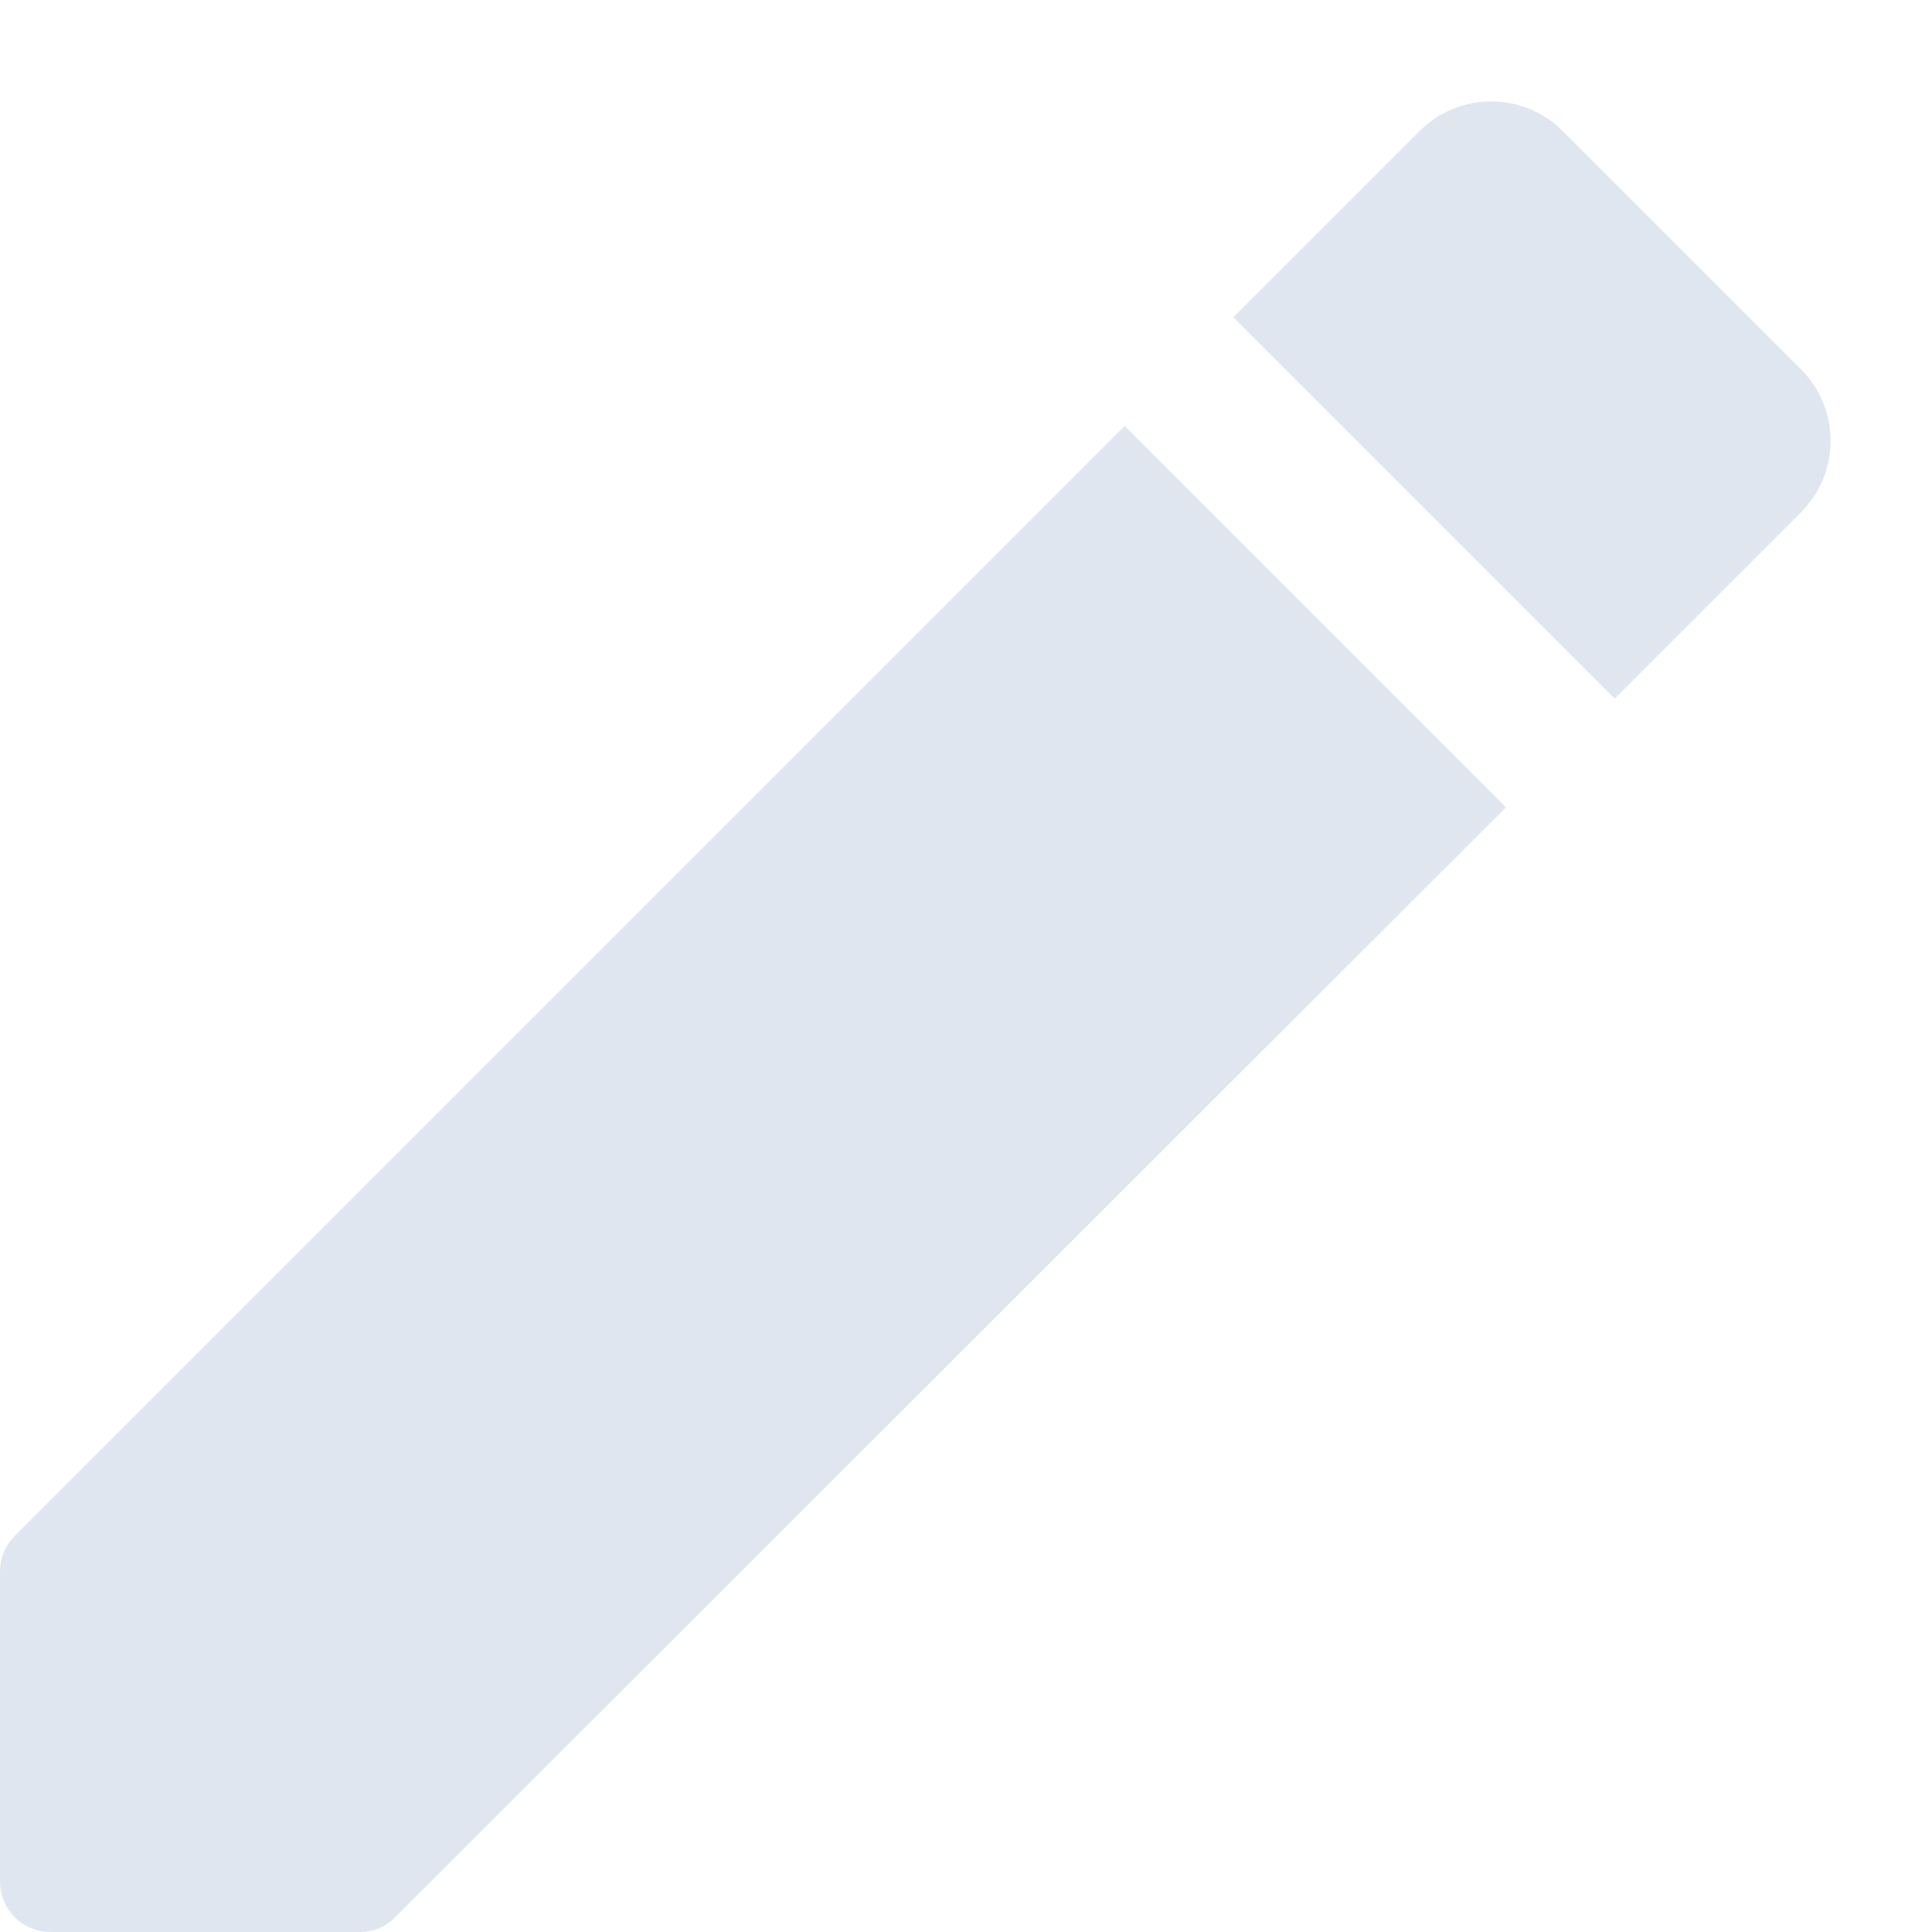
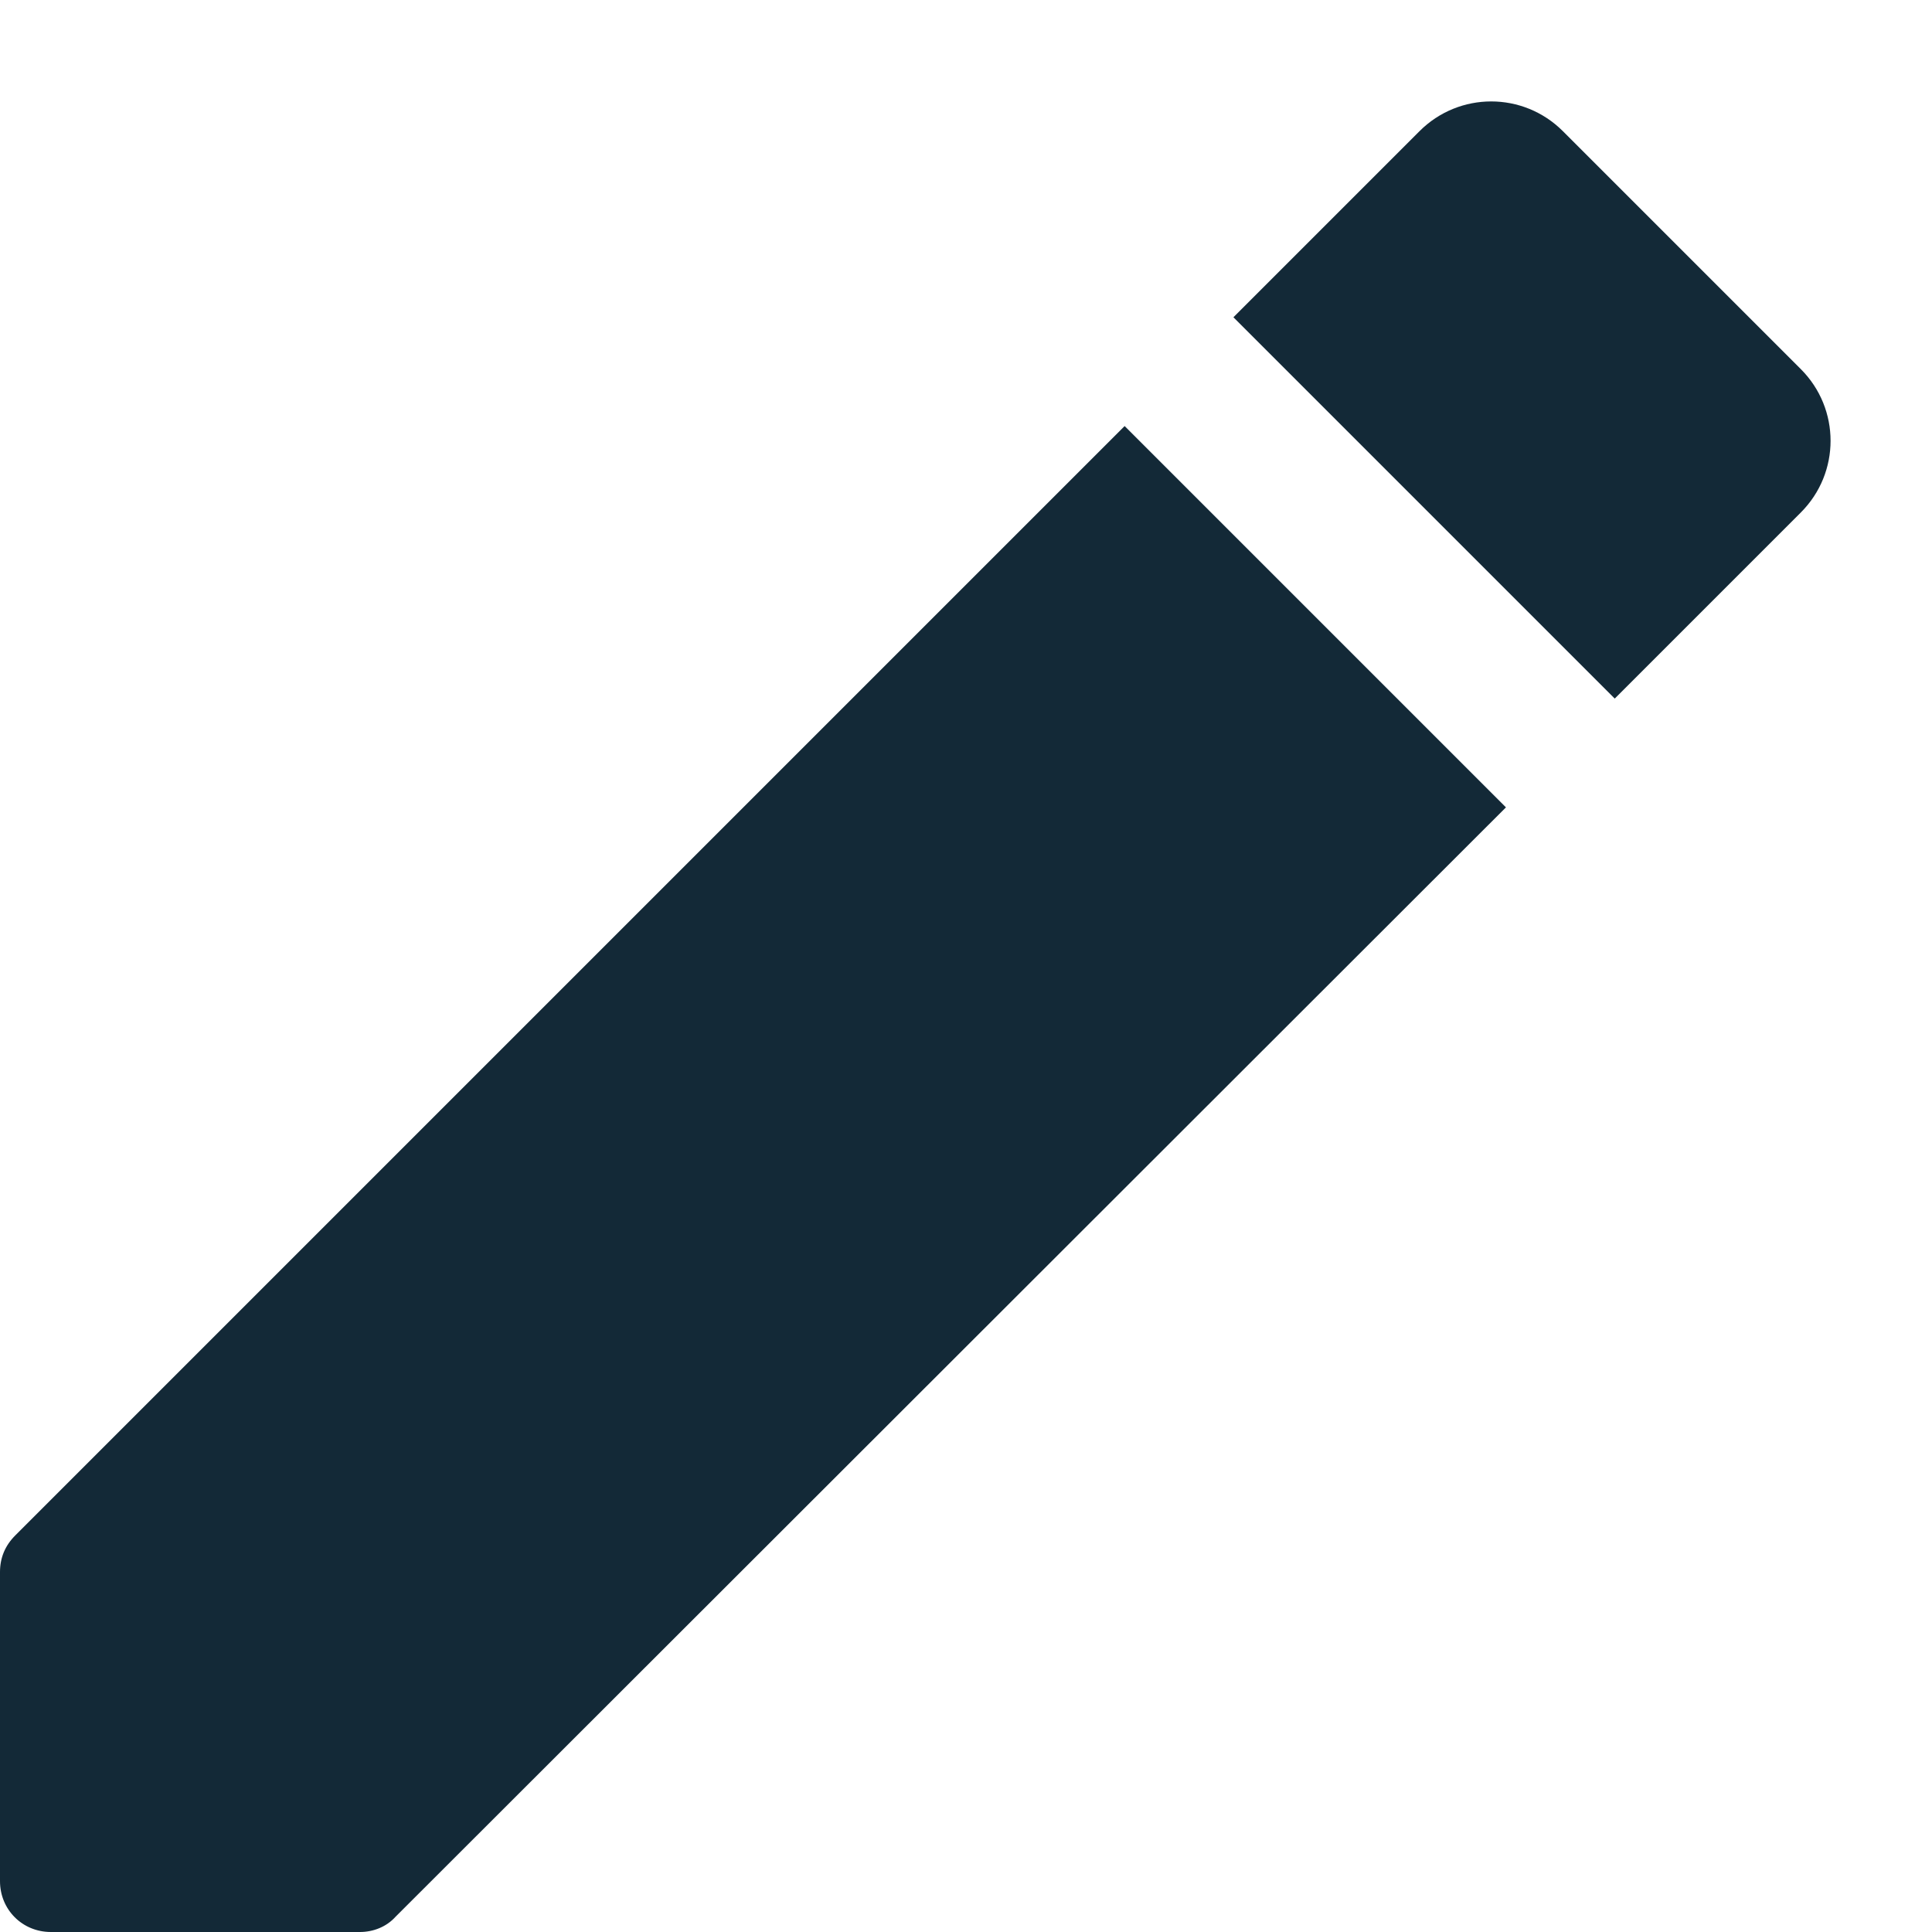
<svg xmlns="http://www.w3.org/2000/svg" width="19" height="19" viewBox="0 0 19 19" fill="none">
-   <path d="M0 15.46V18.5C0 18.78 0.22 19 0.5 19H3.54C3.67 19 3.8 18.95 3.89 18.85L14.81 7.94L11.06 4.19L0.15 15.1C0.05 15.2 0 15.32 0 15.46Z" fill="#DFE6EF" />
-   <path d="M17.71 3.63L15.37 1.29C14.98 0.9 14.35 0.9 13.96 1.29L12.13 3.12L15.88 6.87L17.71 5.04C18.1 4.65 18.1 4.02 17.71 3.63Z" fill="#DFE6EF" />
+   <path d="M0 15.46V18.5C0 18.78 0.22 19 0.5 19H3.54C3.67 19 3.8 18.95 3.89 18.85L14.81 7.94L11.06 4.19L0.15 15.1C0.05 15.2 0 15.32 0 15.46Z" fill="#132937" />
+   <path d="M17.71 3.63L15.37 1.29C14.98 0.9 14.35 0.9 13.96 1.29L12.13 3.12L15.88 6.87L17.71 5.04C18.1 4.65 18.1 4.02 17.71 3.63Z" fill="#132937" />
</svg>
